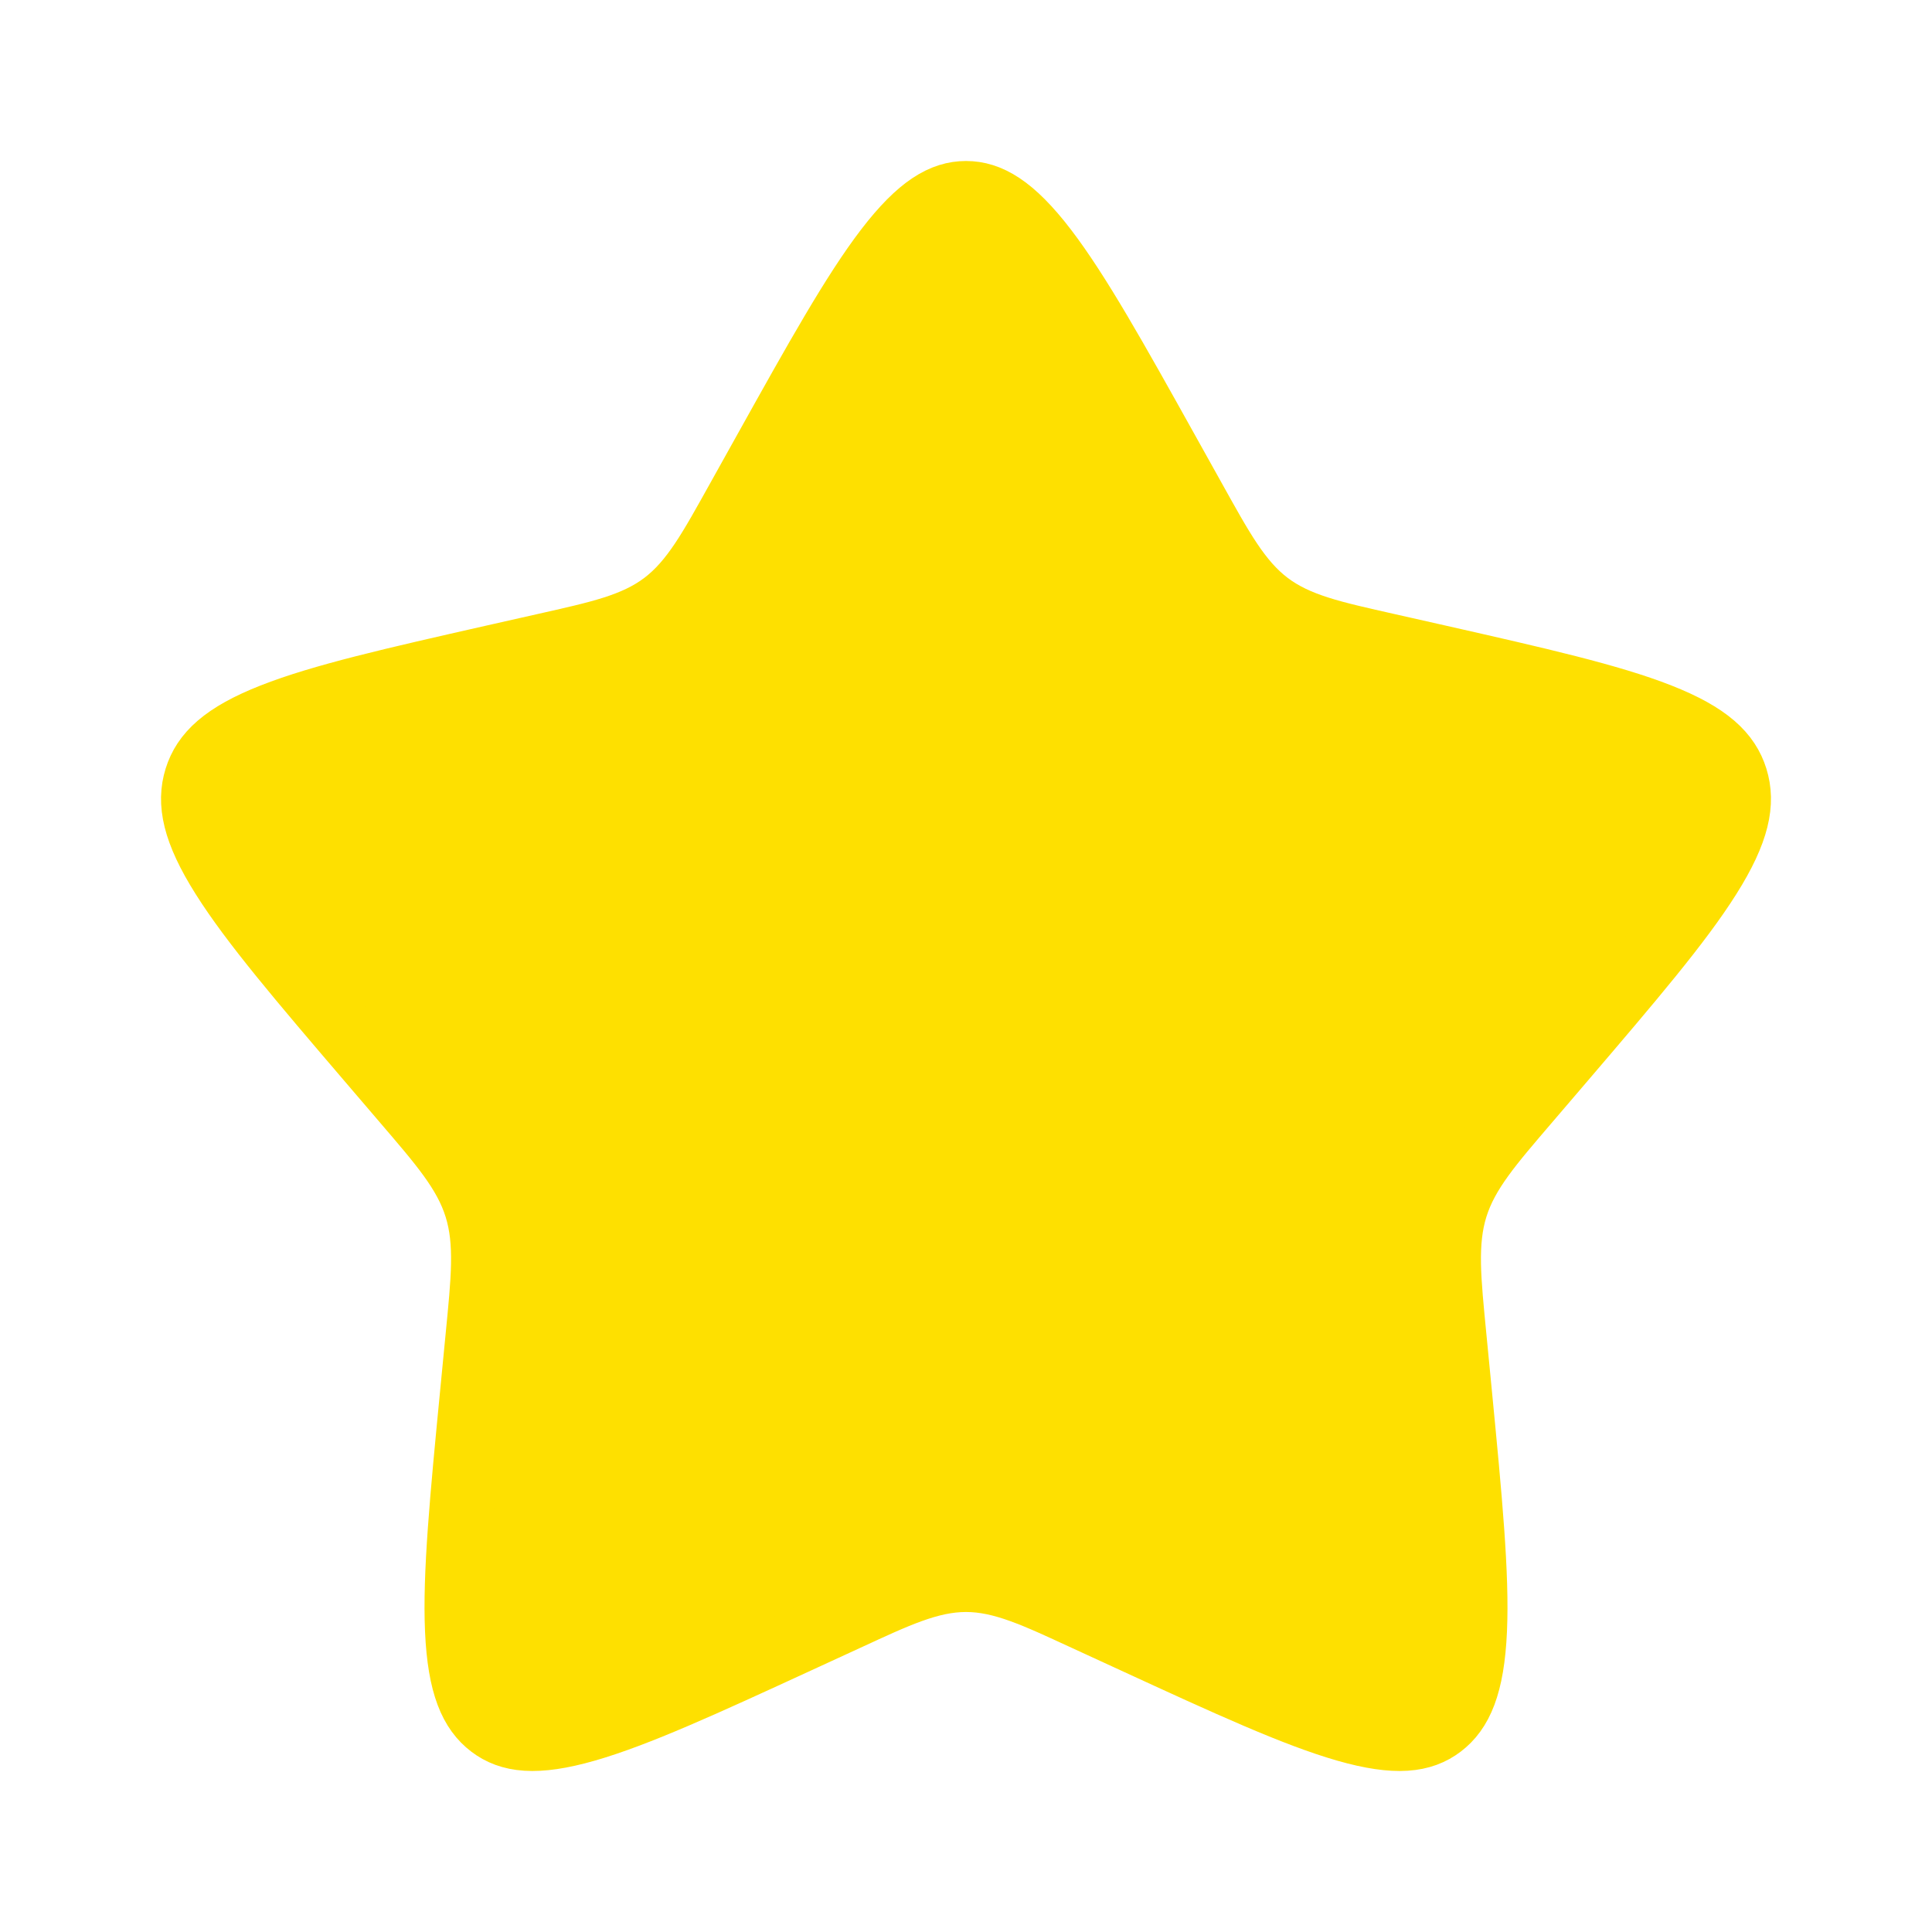
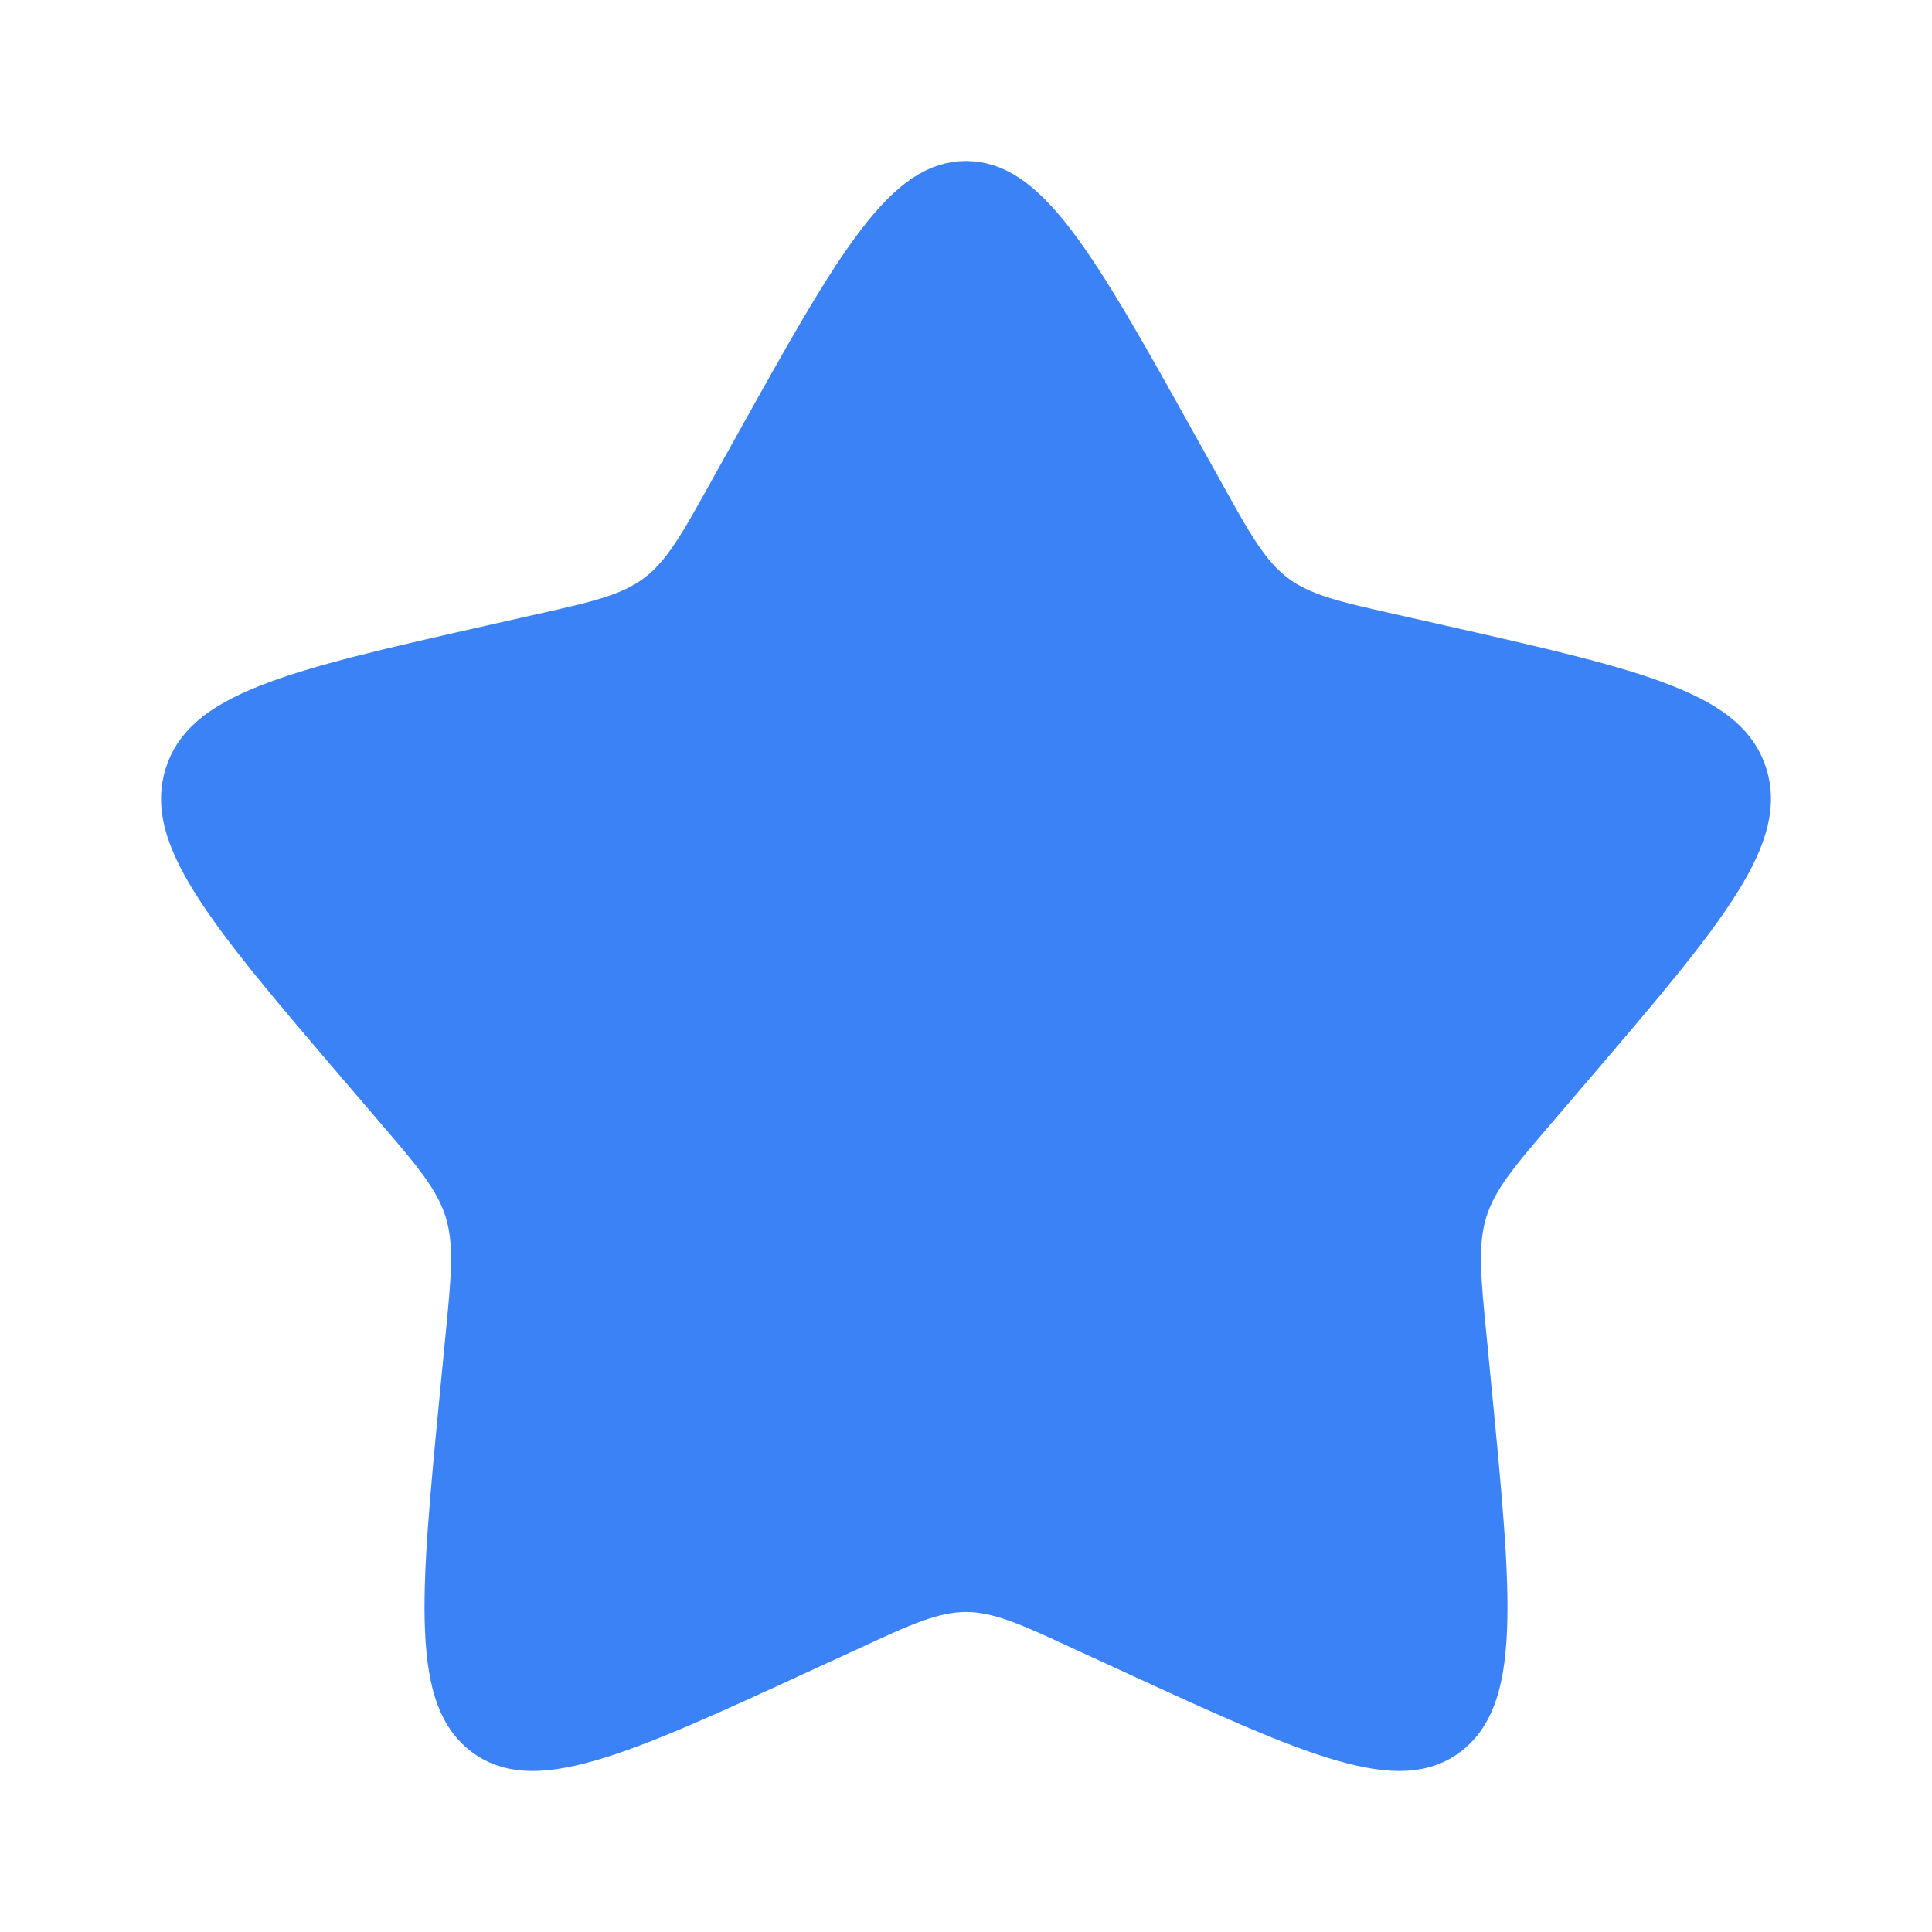
<svg xmlns="http://www.w3.org/2000/svg" width="60" height="60" viewBox="0 0 60 60" fill="none">
-   <path d="M30 6C30.704 6 31.433 6.391 32.465 7.738C33.497 9.087 34.644 11.138 36.243 14.008L37.062 15.477C37.919 17.014 38.475 18.052 39.383 18.741C40.297 19.435 41.428 19.67 43.09 20.046L44.681 20.405C47.789 21.109 50.004 21.613 51.544 22.22C53.065 22.819 53.669 23.42 53.901 24.166C54.137 24.923 53.98 25.802 53.078 27.233C52.17 28.676 50.657 30.449 48.54 32.925L47.455 34.193C46.318 35.523 45.548 36.394 45.205 37.497C44.864 38.596 44.995 39.765 45.167 41.54L45.331 43.232C45.651 46.535 45.878 48.902 45.801 50.631C45.724 52.358 45.352 53.152 44.758 53.603C44.179 54.042 43.377 54.168 41.803 53.717C40.216 53.262 38.14 52.31 35.23 50.97L33.739 50.284V50.283C32.187 49.569 31.138 49.062 30 49.062C28.862 49.062 27.813 49.569 26.261 50.283V50.284L24.77 50.97C21.86 52.31 19.784 53.262 18.197 53.717C16.623 54.168 15.82 54.042 15.242 53.603C14.648 53.152 14.276 52.358 14.199 50.631C14.122 48.902 14.349 46.535 14.669 43.232L14.833 41.54C15.005 39.765 15.137 38.596 14.795 37.497C14.452 36.394 13.682 35.523 12.545 34.193L11.46 32.925C9.343 30.449 7.83 28.676 6.922 27.233C6.02 25.802 5.863 24.923 6.099 24.166C6.331 23.42 6.935 22.819 8.456 22.22C9.996 21.613 12.211 21.109 15.319 20.405L16.91 20.046C18.572 19.67 19.703 19.435 20.617 18.741C21.525 18.052 22.081 17.014 22.938 15.477L23.757 14.008C25.356 11.138 26.503 9.087 27.535 7.738C28.567 6.391 29.296 6 30 6Z" fill="#FEE000" stroke="#FEE000" stroke-width="2" />
+   <path d="M30 6C30.704 6 31.433 6.391 32.465 7.738C33.497 9.087 34.644 11.138 36.243 14.008L37.062 15.477C37.919 17.014 38.475 18.052 39.383 18.741C40.297 19.435 41.428 19.67 43.09 20.046L44.681 20.405C47.789 21.109 50.004 21.613 51.544 22.22C53.065 22.819 53.669 23.42 53.901 24.166C54.137 24.923 53.98 25.802 53.078 27.233C52.17 28.676 50.657 30.449 48.54 32.925L47.455 34.193C46.318 35.523 45.548 36.394 45.205 37.497C44.864 38.596 44.995 39.765 45.167 41.54L45.331 43.232C45.651 46.535 45.878 48.902 45.801 50.631C45.724 52.358 45.352 53.152 44.758 53.603C44.179 54.042 43.377 54.168 41.803 53.717C40.216 53.262 38.14 52.31 35.23 50.97L33.739 50.284V50.283C32.187 49.569 31.138 49.062 30 49.062C28.862 49.062 27.813 49.569 26.261 50.283V50.284L24.77 50.97C21.86 52.31 19.784 53.262 18.197 53.717C16.623 54.168 15.82 54.042 15.242 53.603C14.648 53.152 14.276 52.358 14.199 50.631C14.122 48.902 14.349 46.535 14.669 43.232L14.833 41.54C15.005 39.765 15.137 38.596 14.795 37.497C14.452 36.394 13.682 35.523 12.545 34.193L11.46 32.925C9.343 30.449 7.83 28.676 6.922 27.233C6.02 25.802 5.863 24.923 6.099 24.166C6.331 23.42 6.935 22.819 8.456 22.22C9.996 21.613 12.211 21.109 15.319 20.405L16.91 20.046C18.572 19.67 19.703 19.435 20.617 18.741C21.525 18.052 22.081 17.014 22.938 15.477L23.757 14.008C25.356 11.138 26.503 9.087 27.535 7.738C28.567 6.391 29.296 6 30 6Z" fill="#3B82F6" stroke="#3B82F6" stroke-width="2" />
</svg>
